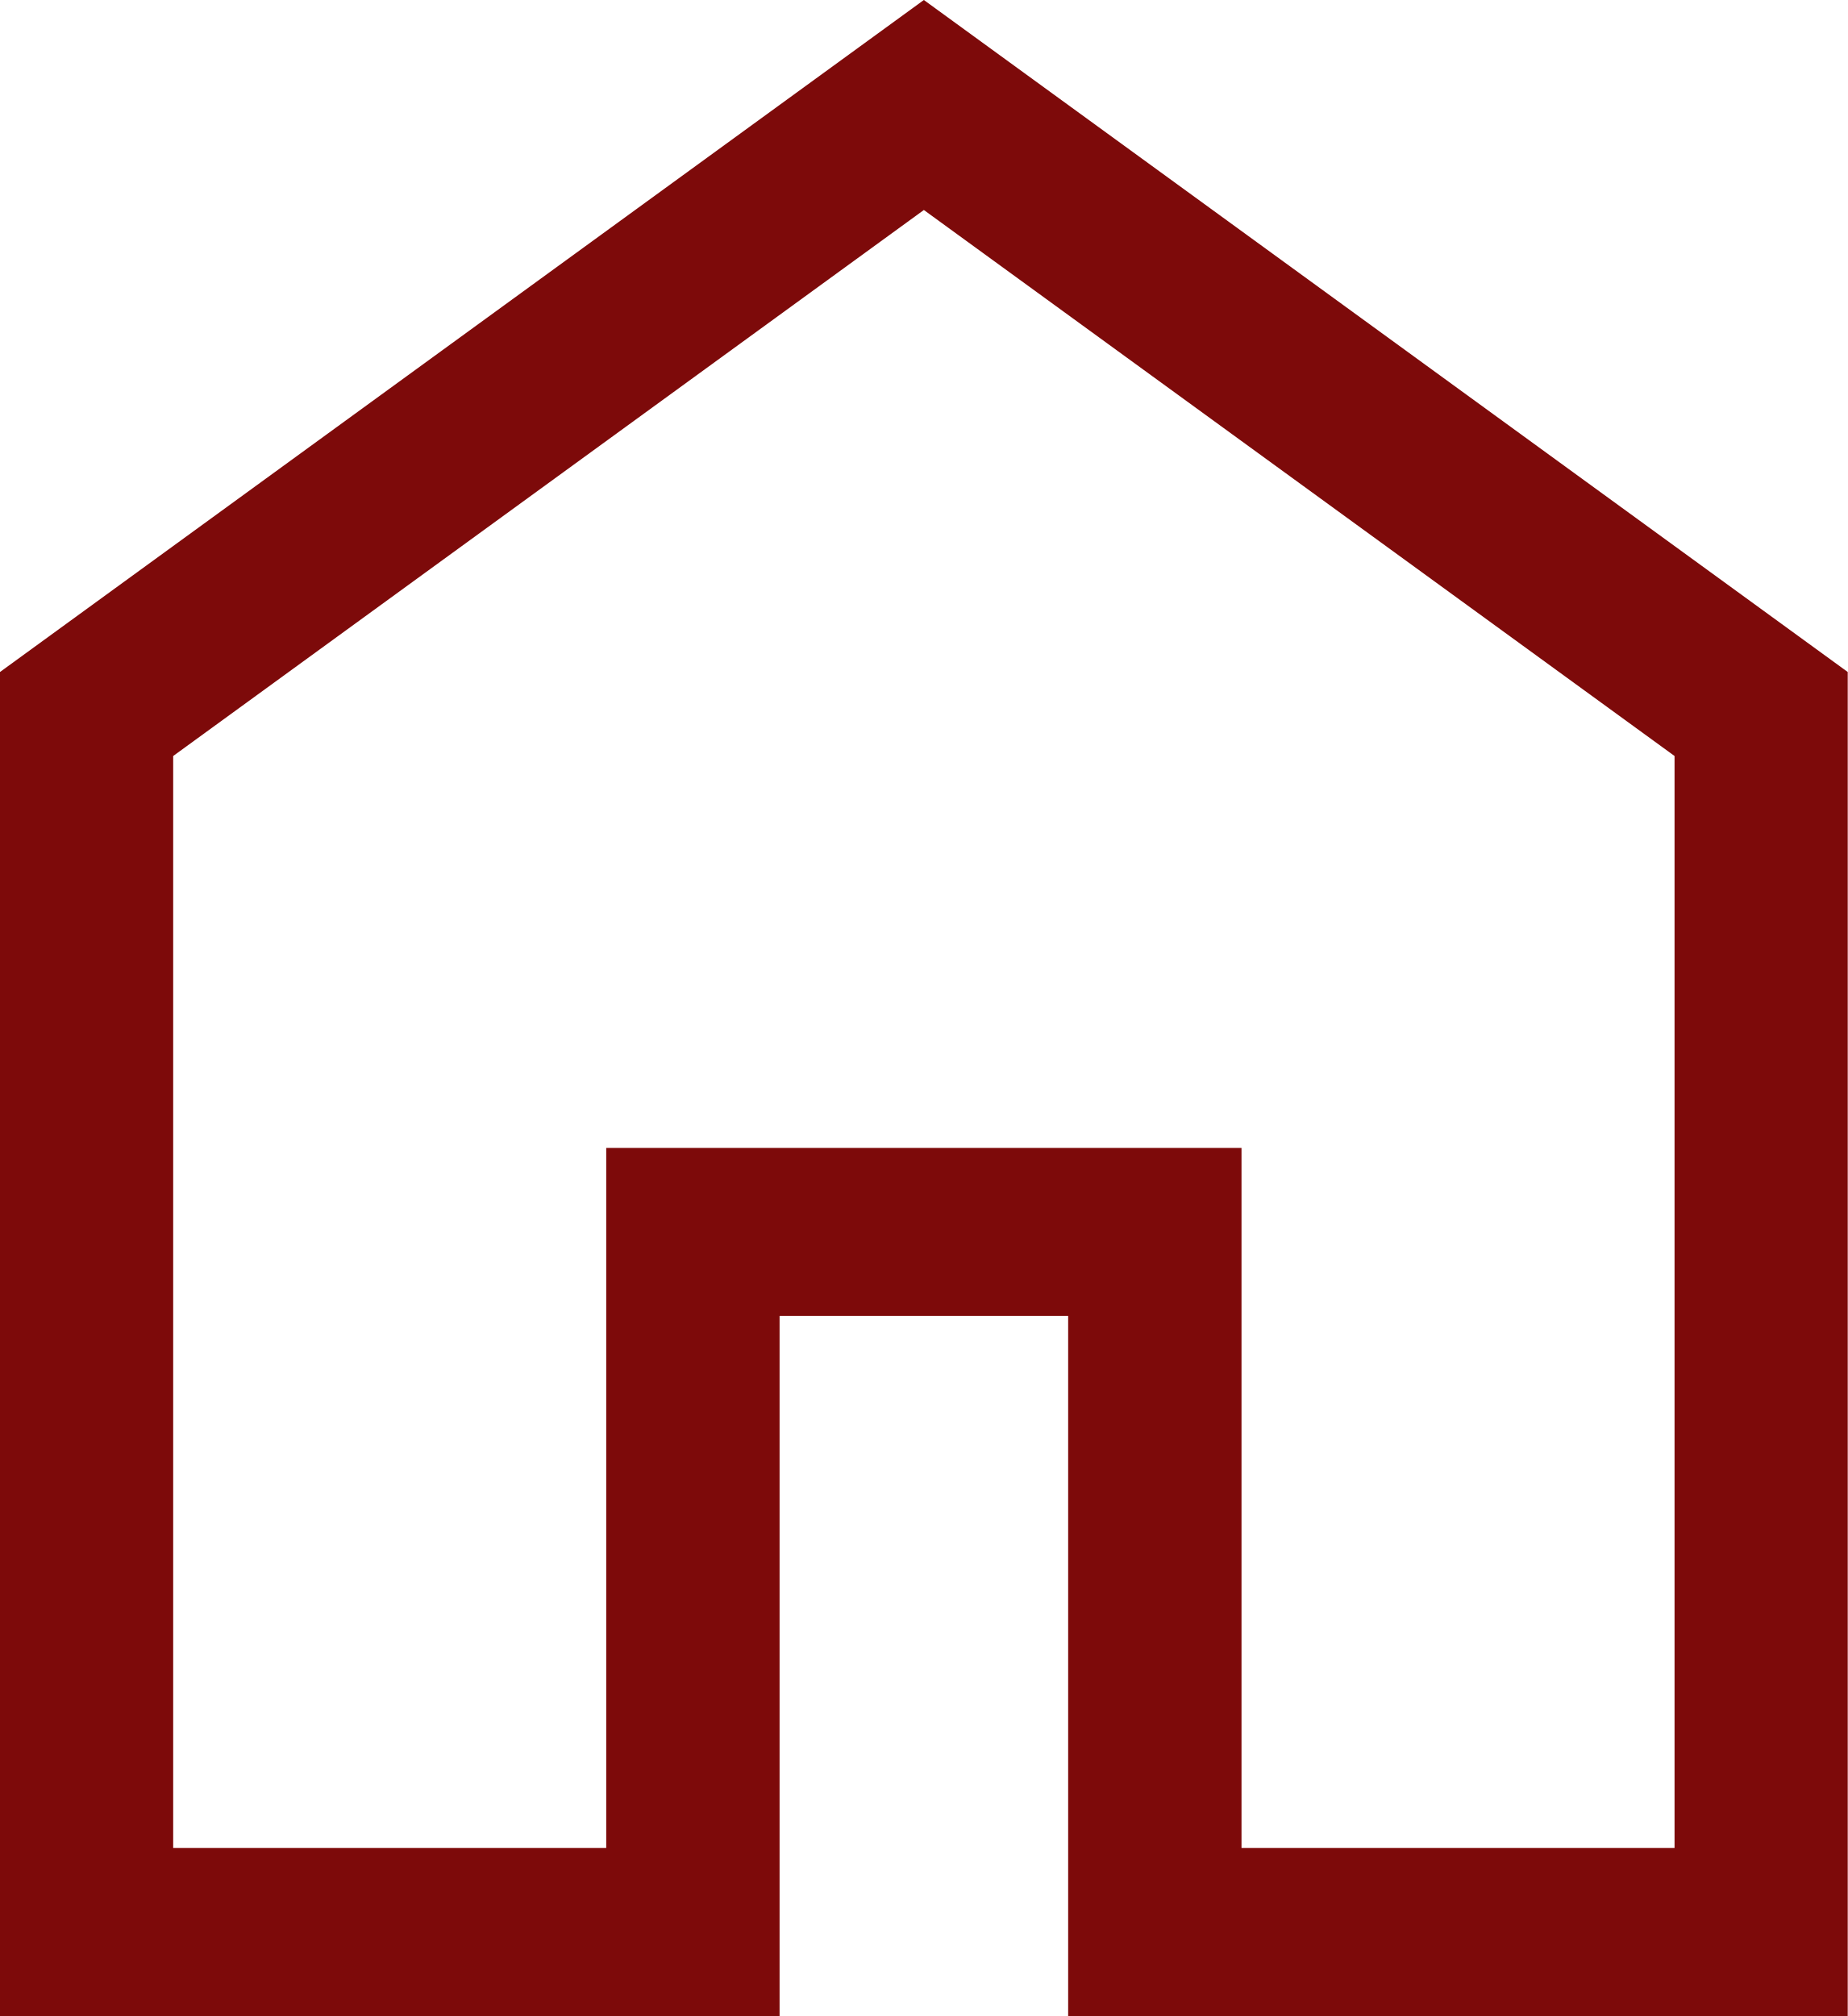
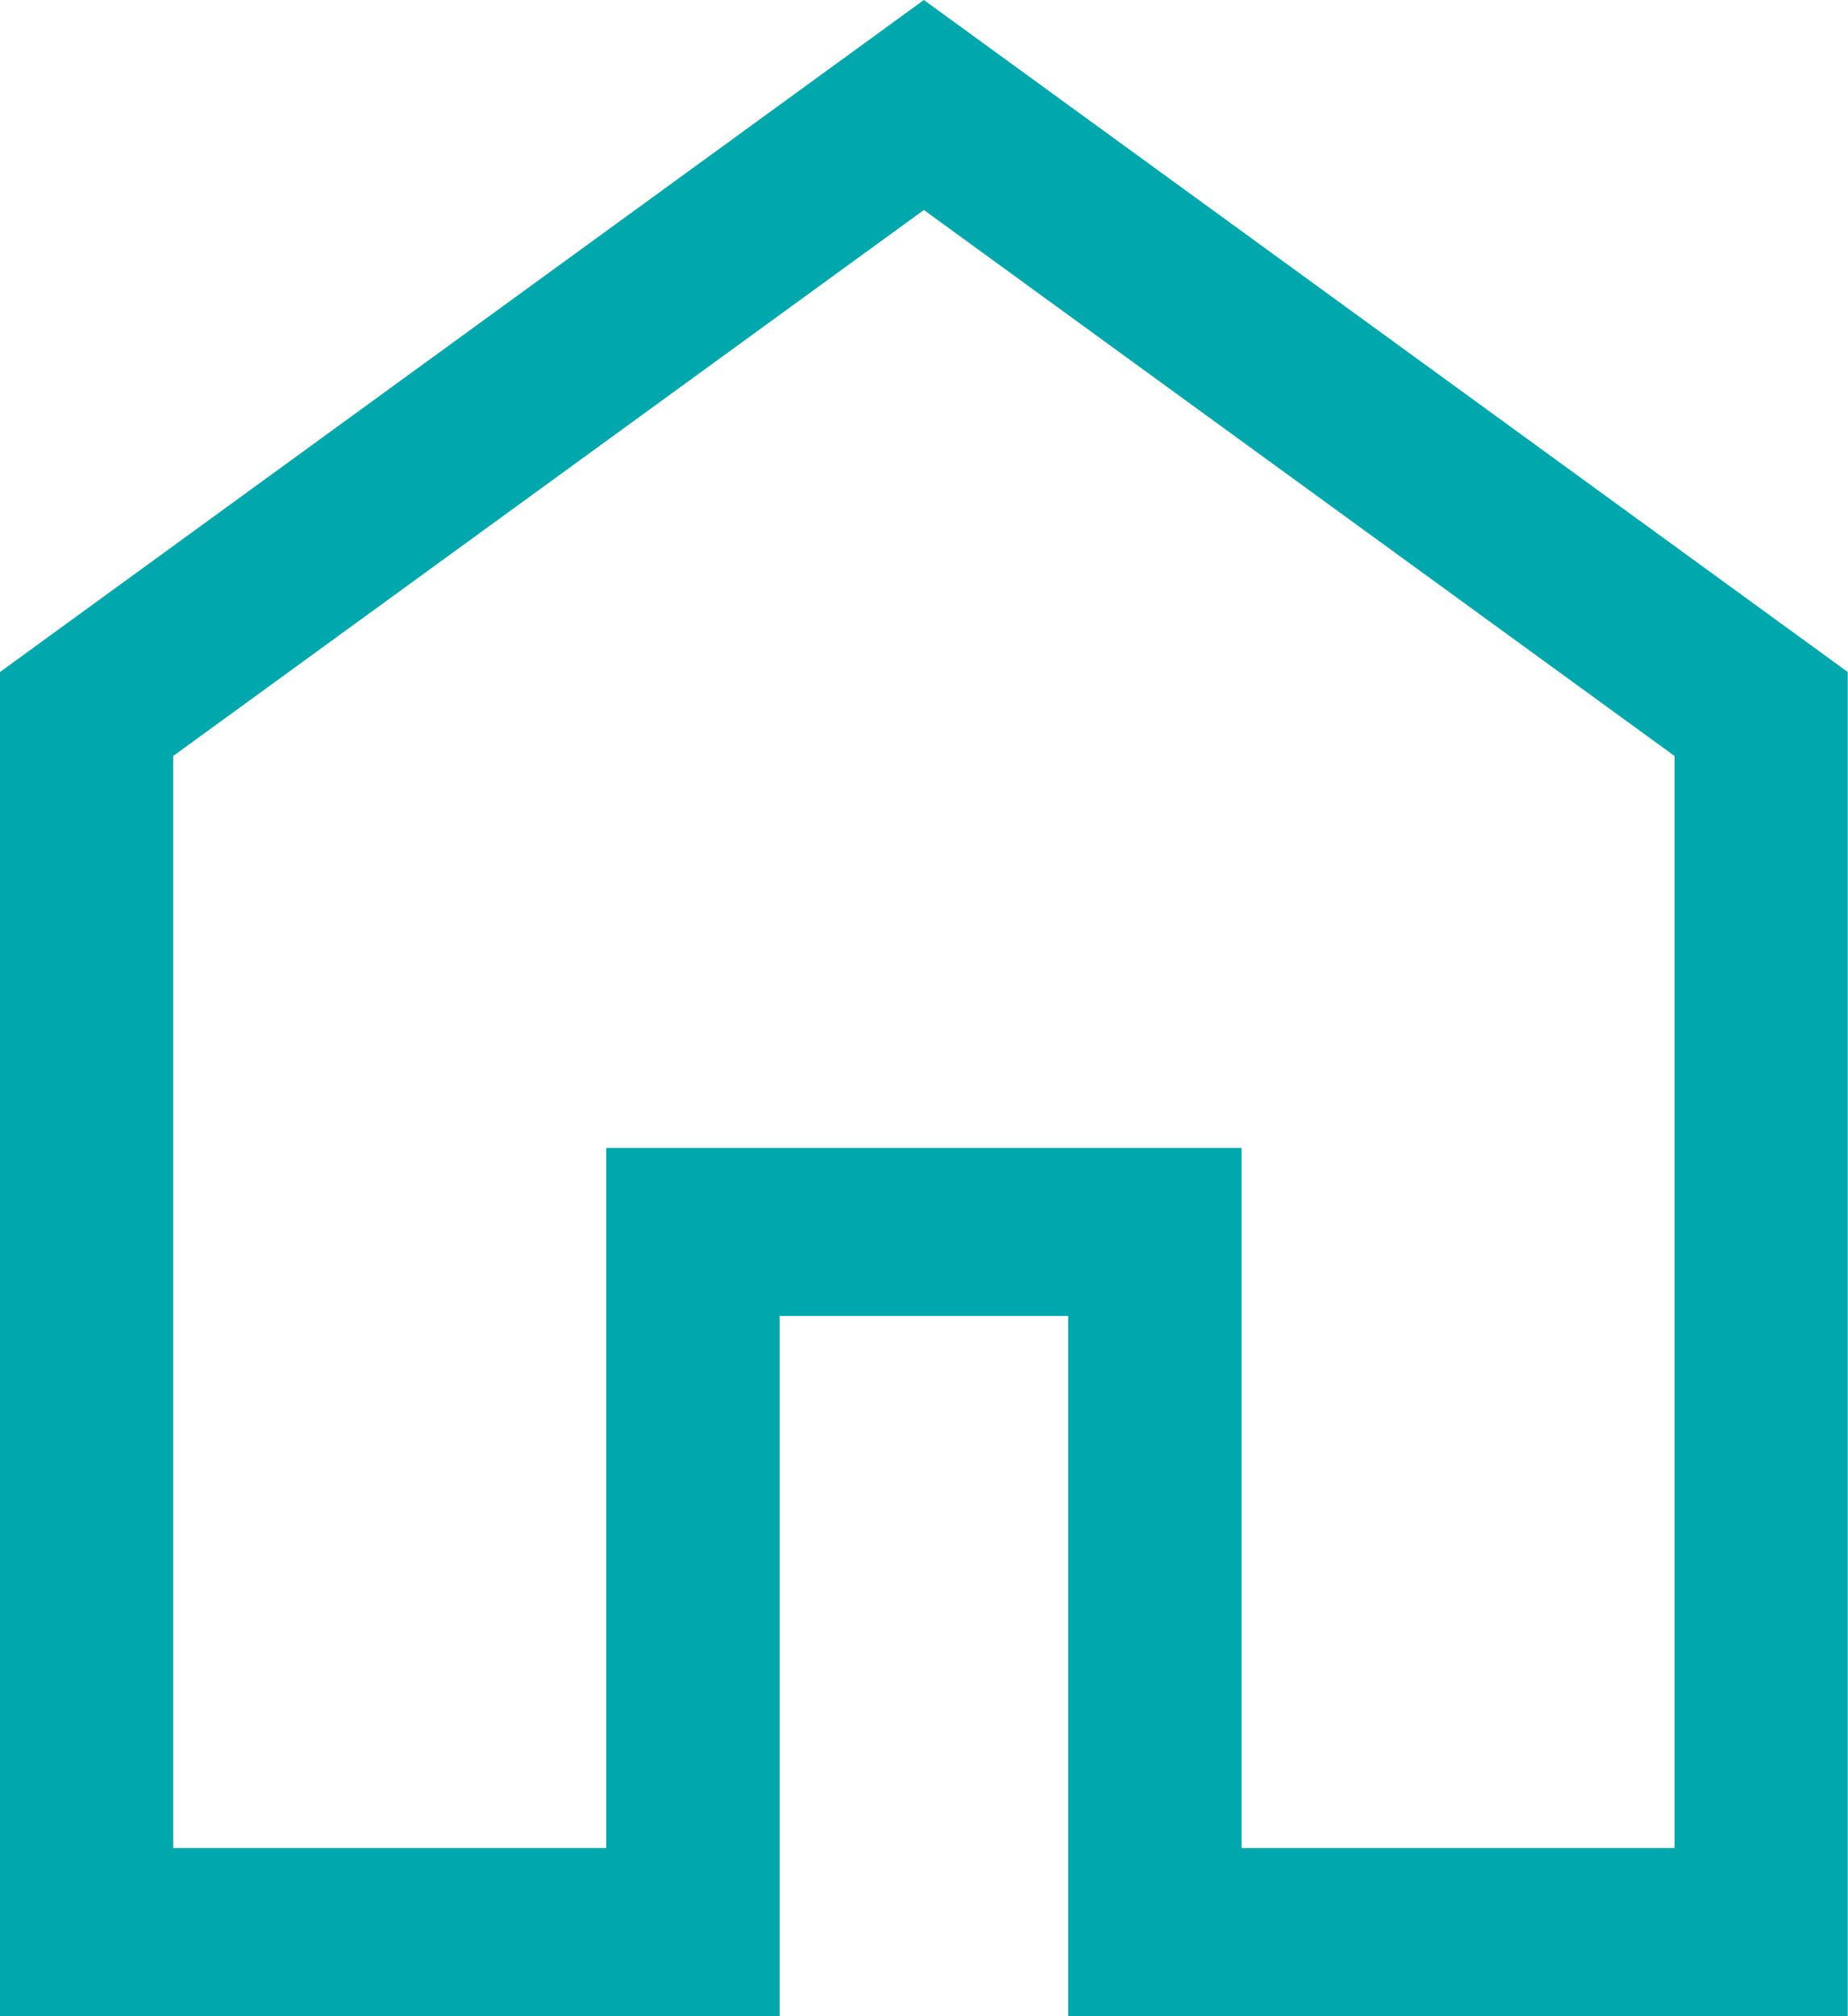
<svg xmlns="http://www.w3.org/2000/svg" width="11" height="12" viewBox="0 0 11 12" fill="none">
-   <path d="M1.031 11H3.609V6.833H7.391V11H9.969V4.5L5.5 1.25L1.031 4.5V11ZM0 12V4L5.5 0L11 4V12H6.359V7.833H4.641V12H0Z" fill="#7D0A0A" />
+   <path d="M1.031 11H3.609V6.833H7.391V11H9.969V4.5L5.5 1.25L1.031 4.5V11ZM0 12V4L5.5 0L11 4V12H6.359V7.833H4.641V12H0Z" fill="#00A7AC" />
</svg>
